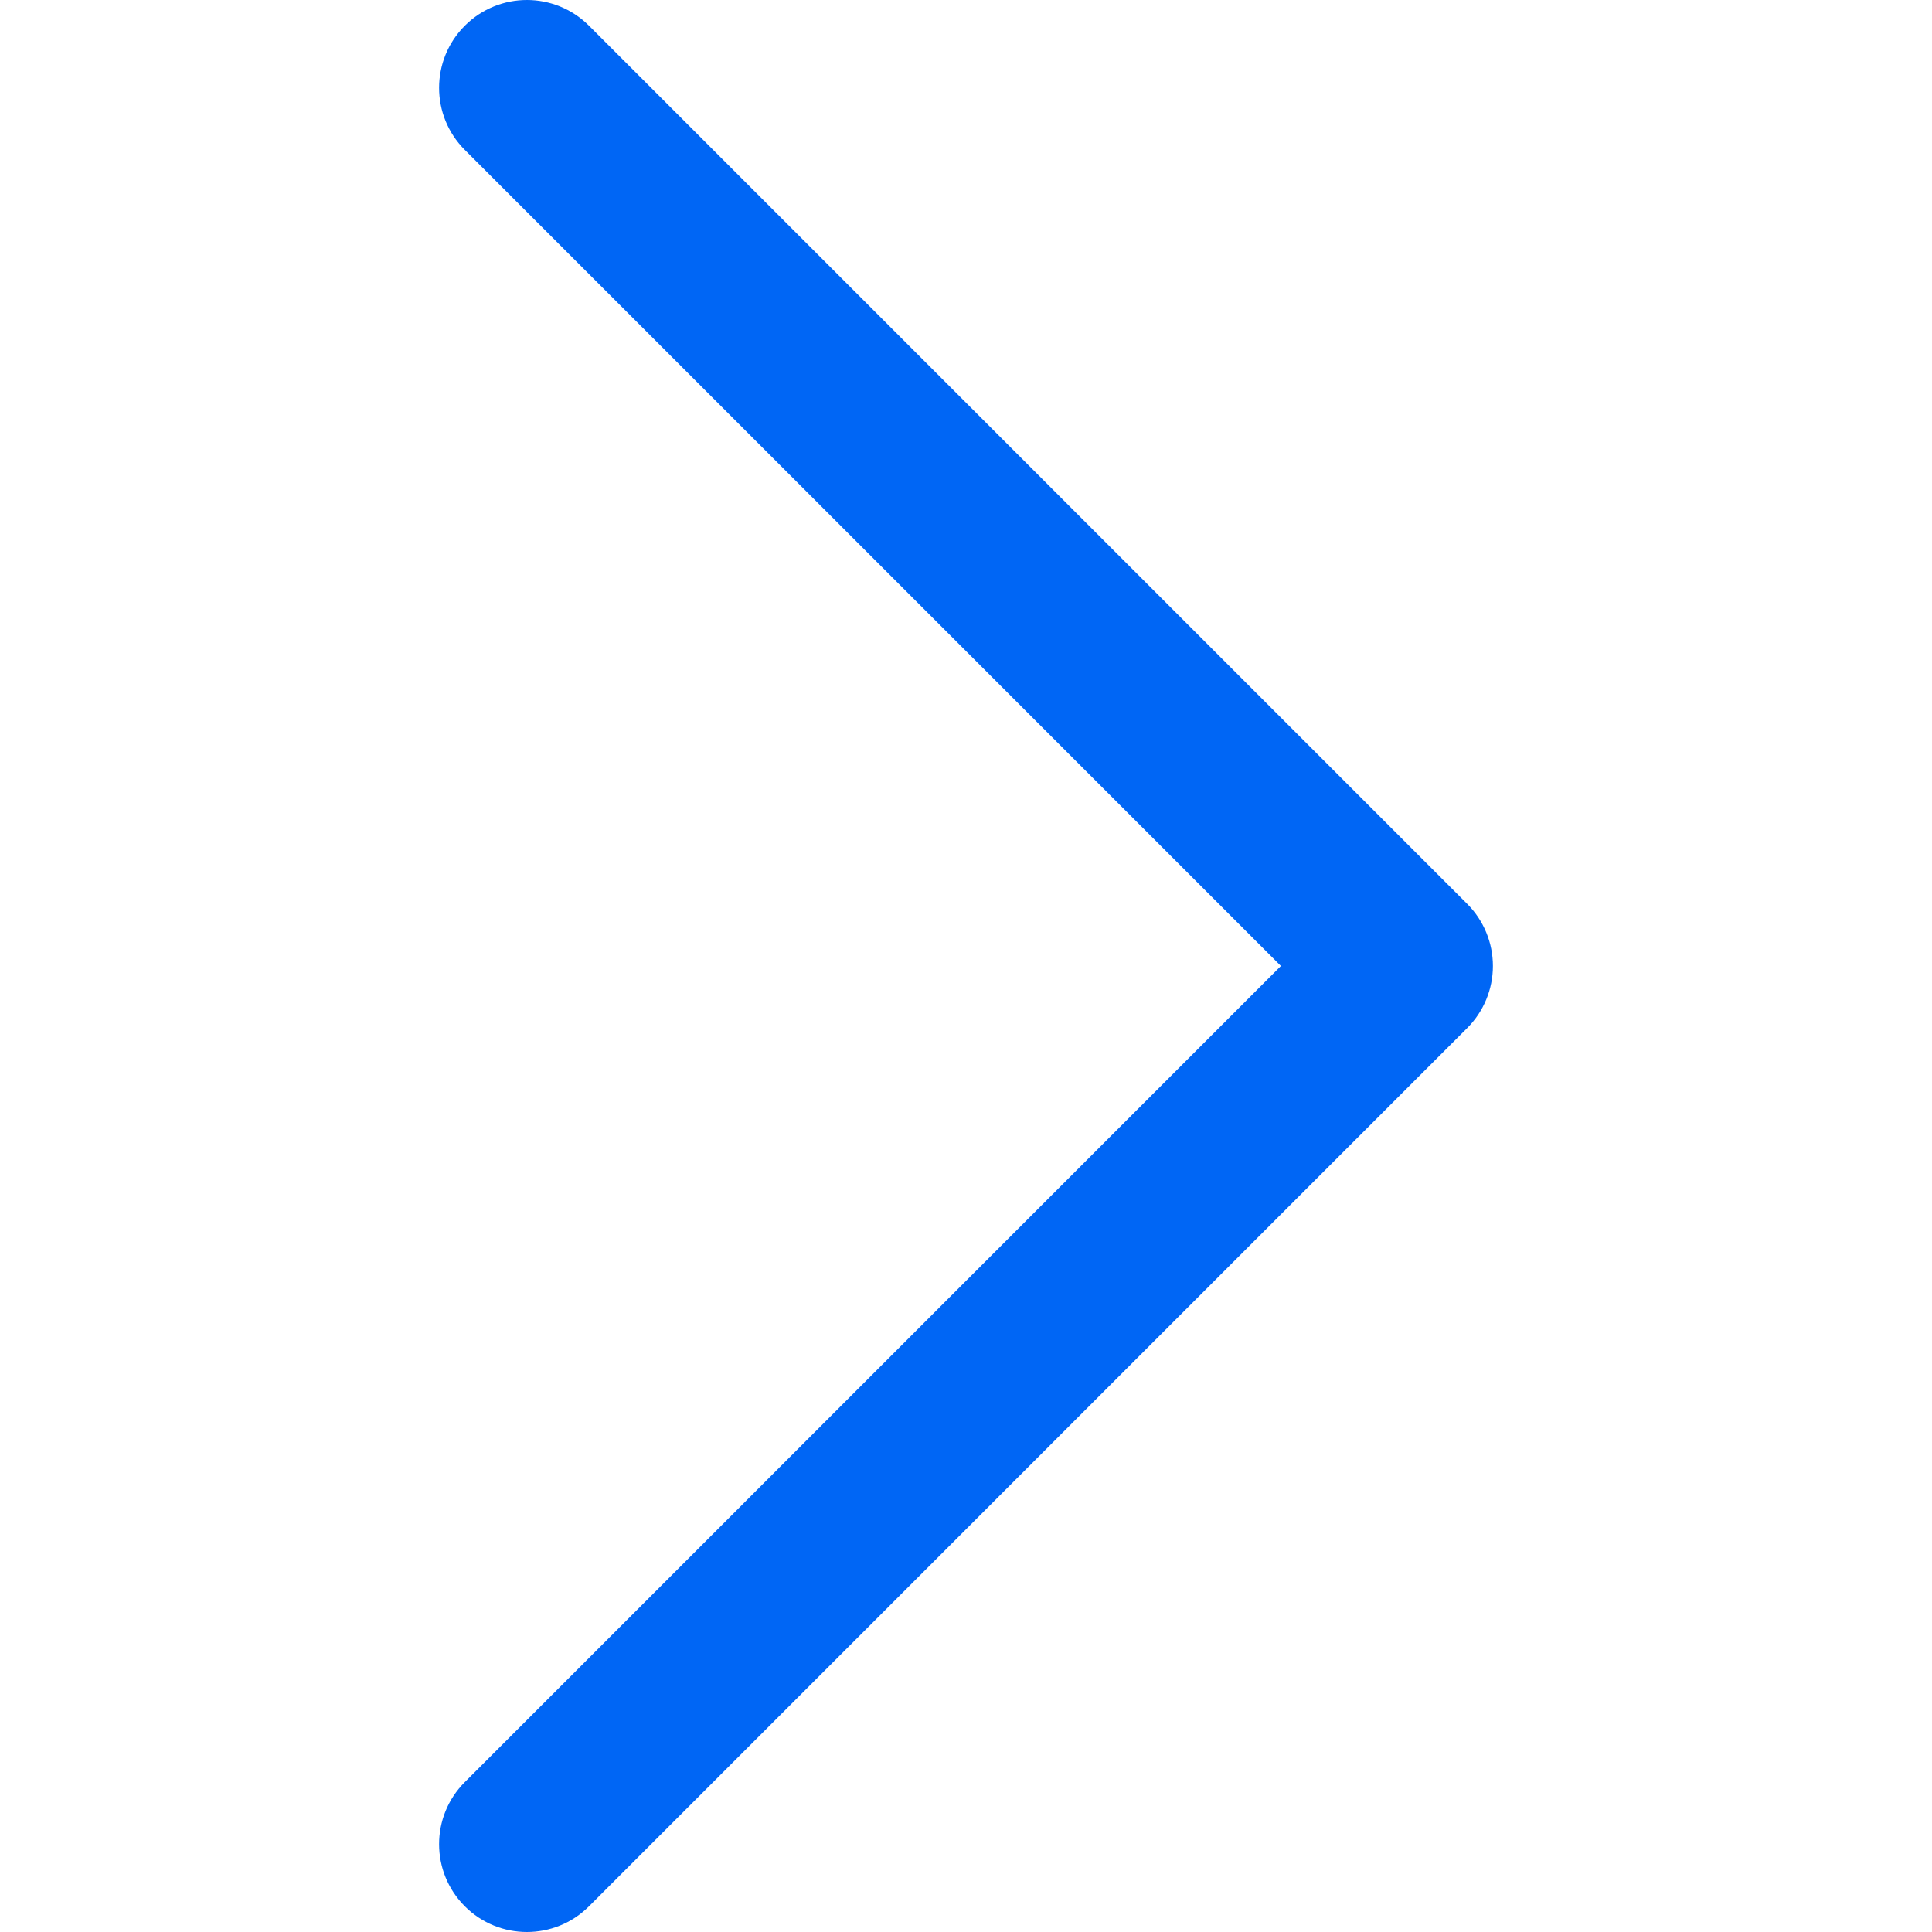
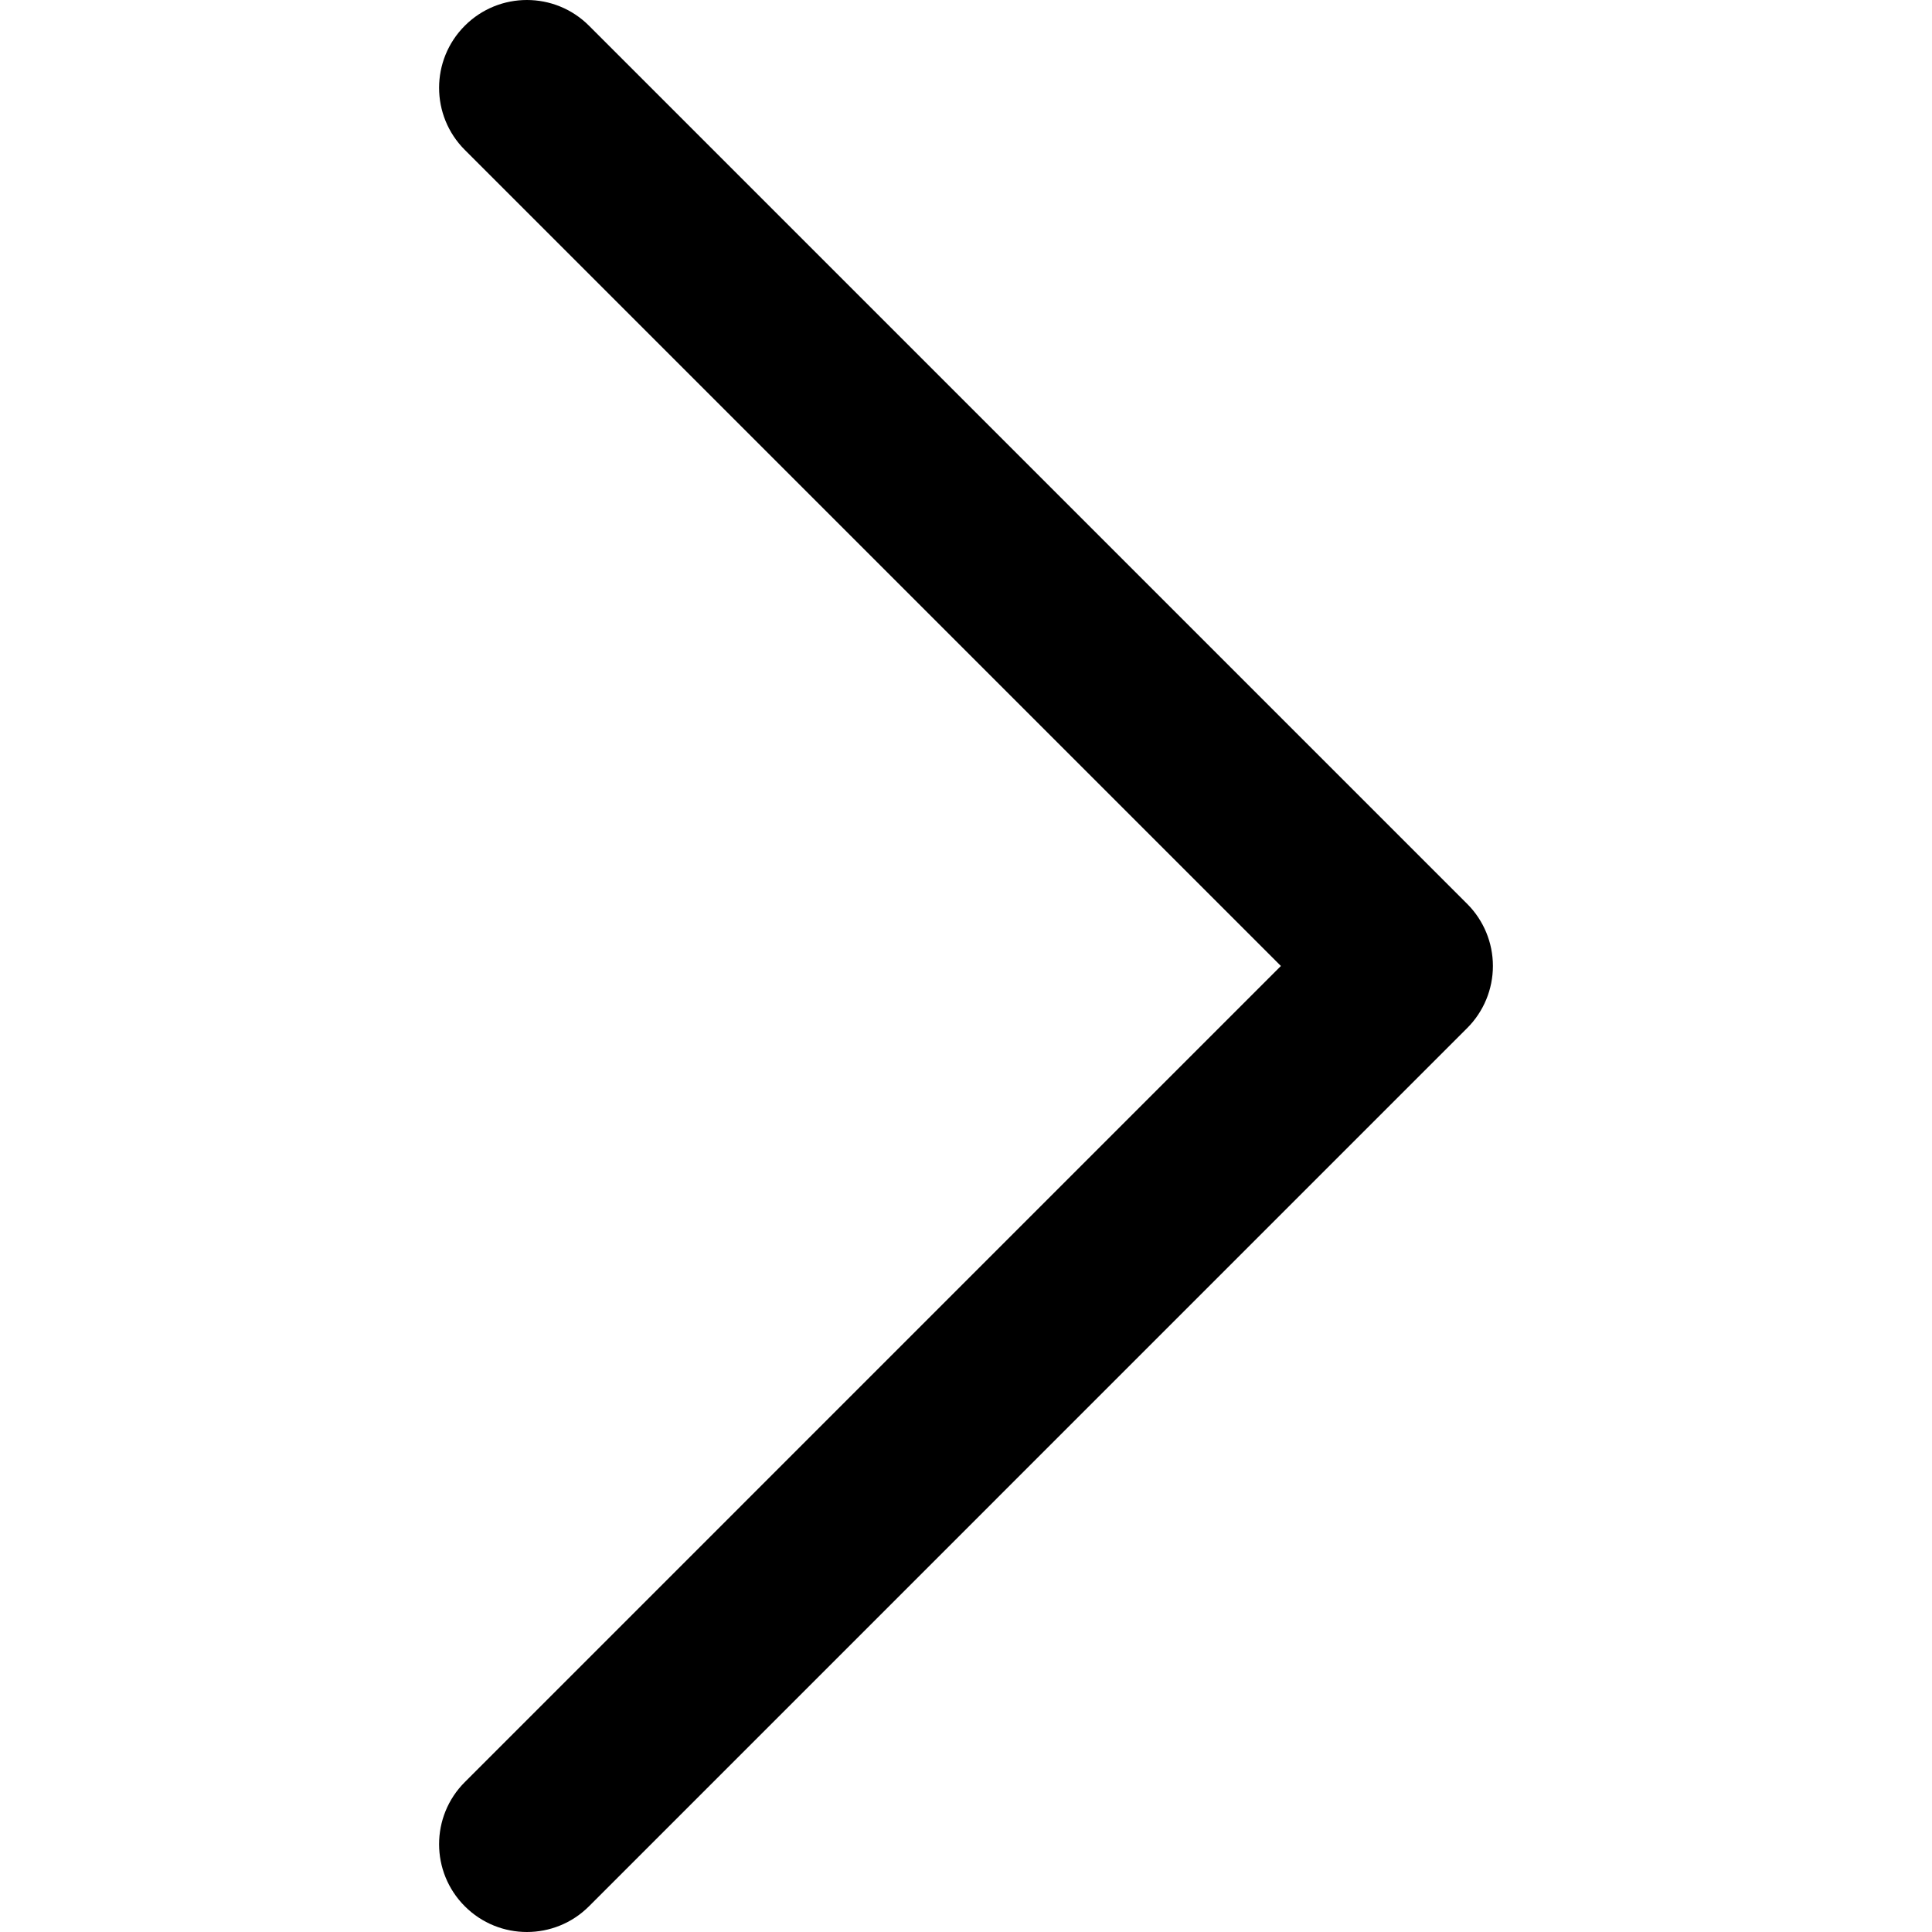
- <svg xmlns="http://www.w3.org/2000/svg" fill="#0066F5" height="800px" width="800px" version="1.1" id="Layer_1" viewBox="0 0 330 330" xml:space="preserve">
+ <svg xmlns="http://www.w3.org/2000/svg" fill="currentColor" height="800px" width="800px" version="1.1" id="Layer_1" viewBox="0 0 330 330" xml:space="preserve">
  <path id="XMLID_222_" d="M250.606,154.389l-150-149.996c-5.857-5.858-15.355-5.858-21.213,0.001  c-5.857,5.858-5.857,15.355,0.001,21.213l139.393,139.39L79.393,304.394c-5.857,5.858-5.857,15.355,0.001,21.213  C82.322,328.536,86.161,330,90,330s7.678-1.464,10.607-4.394l149.999-150.004c2.814-2.813,4.394-6.628,4.394-10.606  C255,161.018,253.42,157.202,250.606,154.389z" />
</svg>
